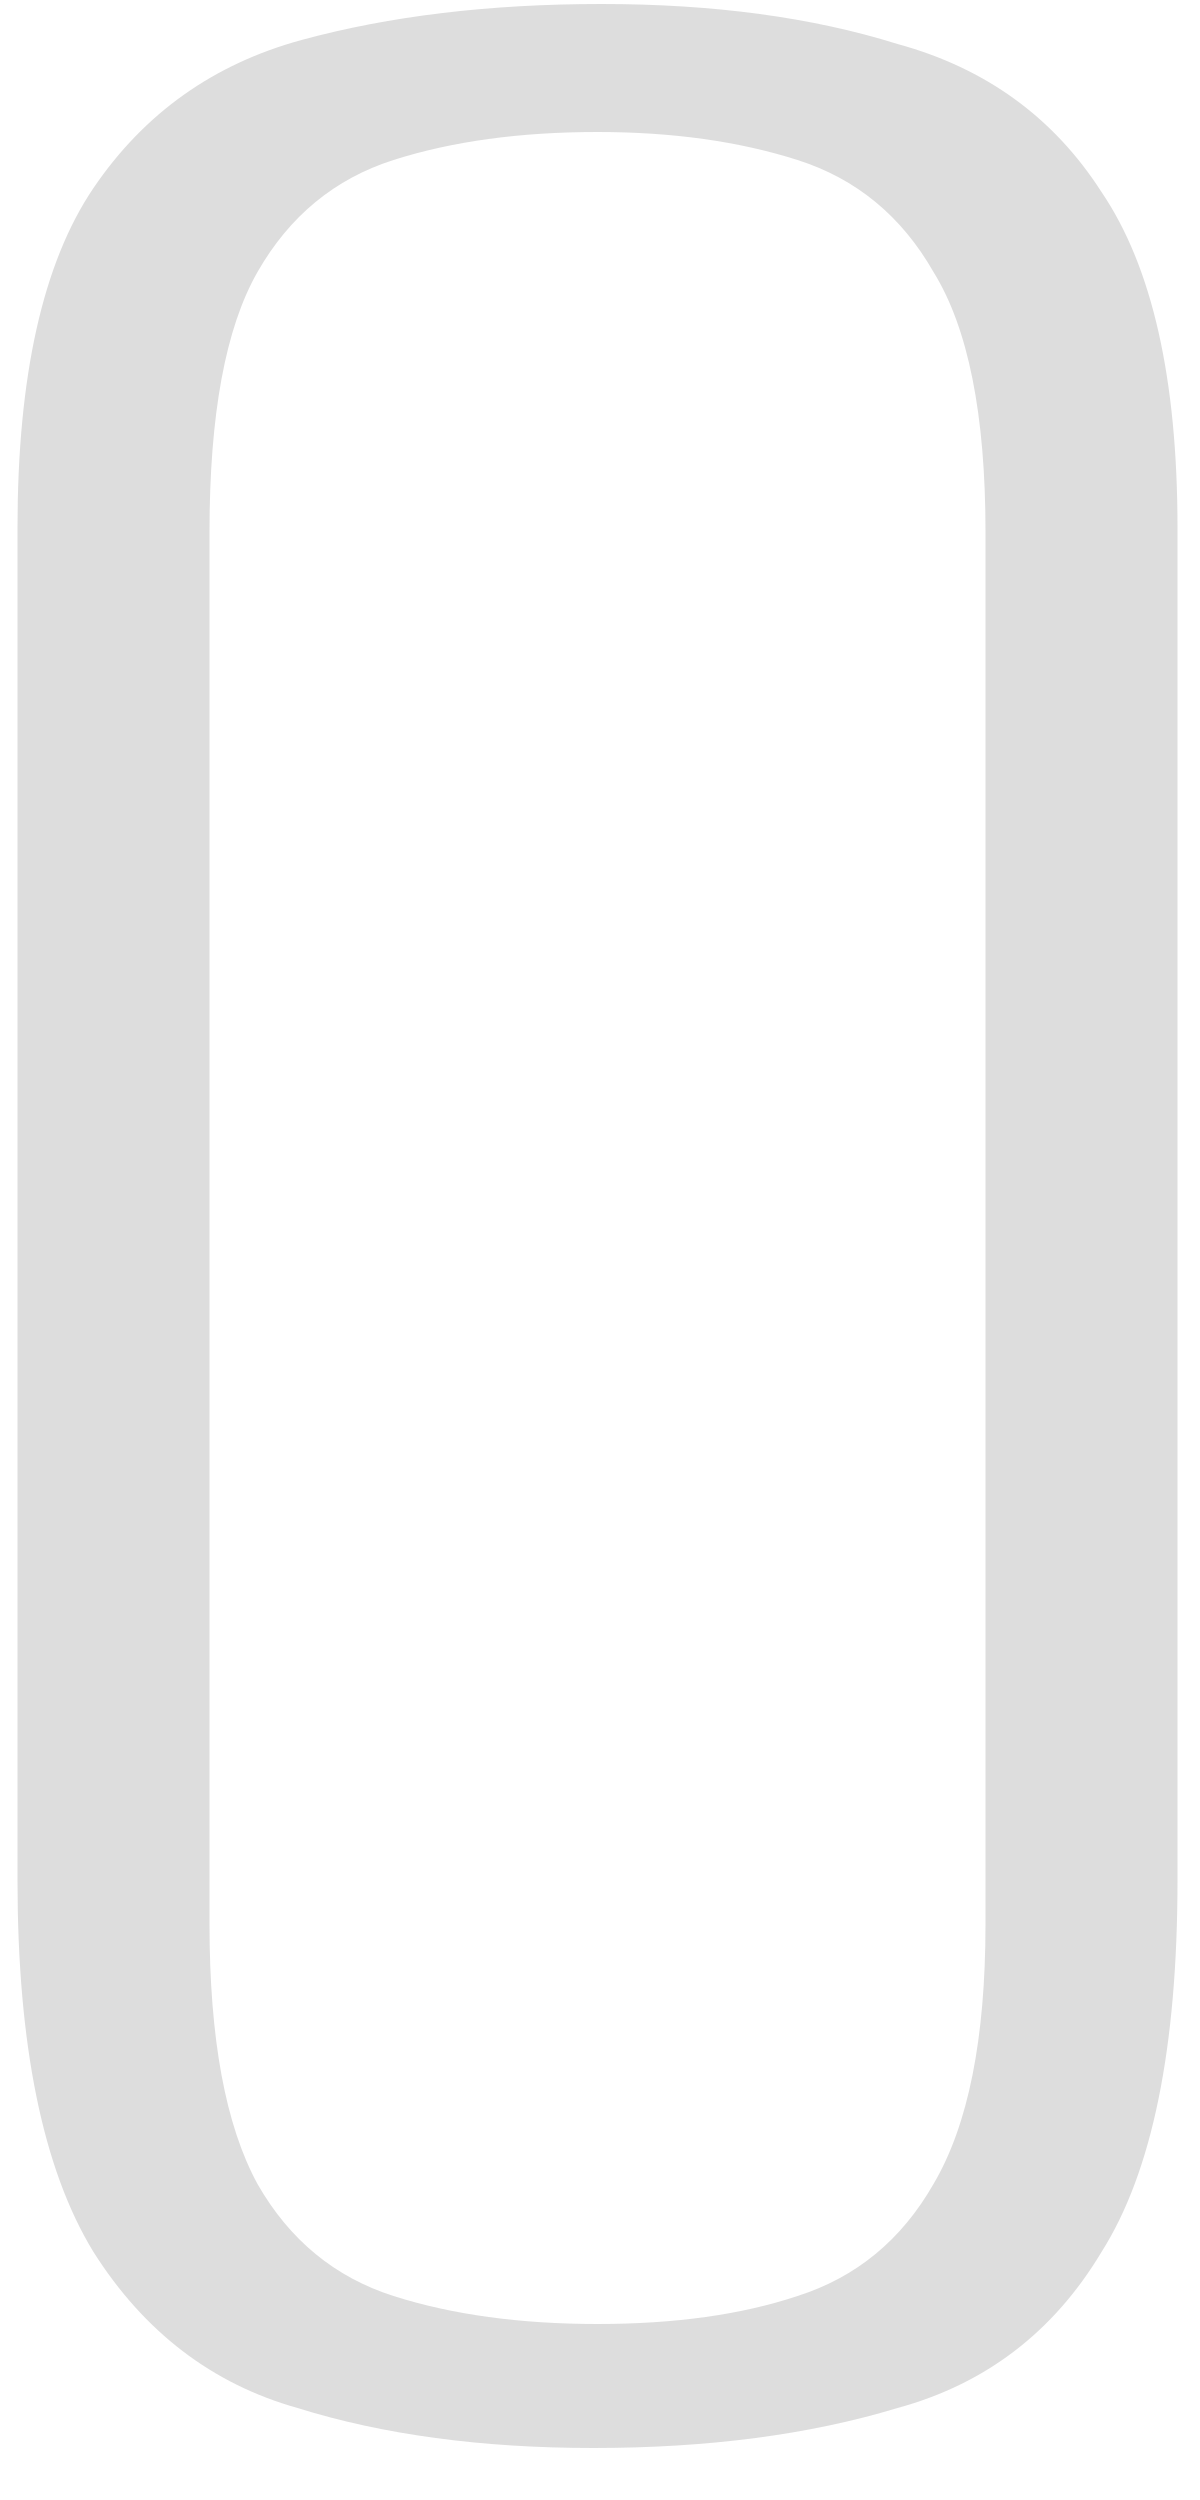
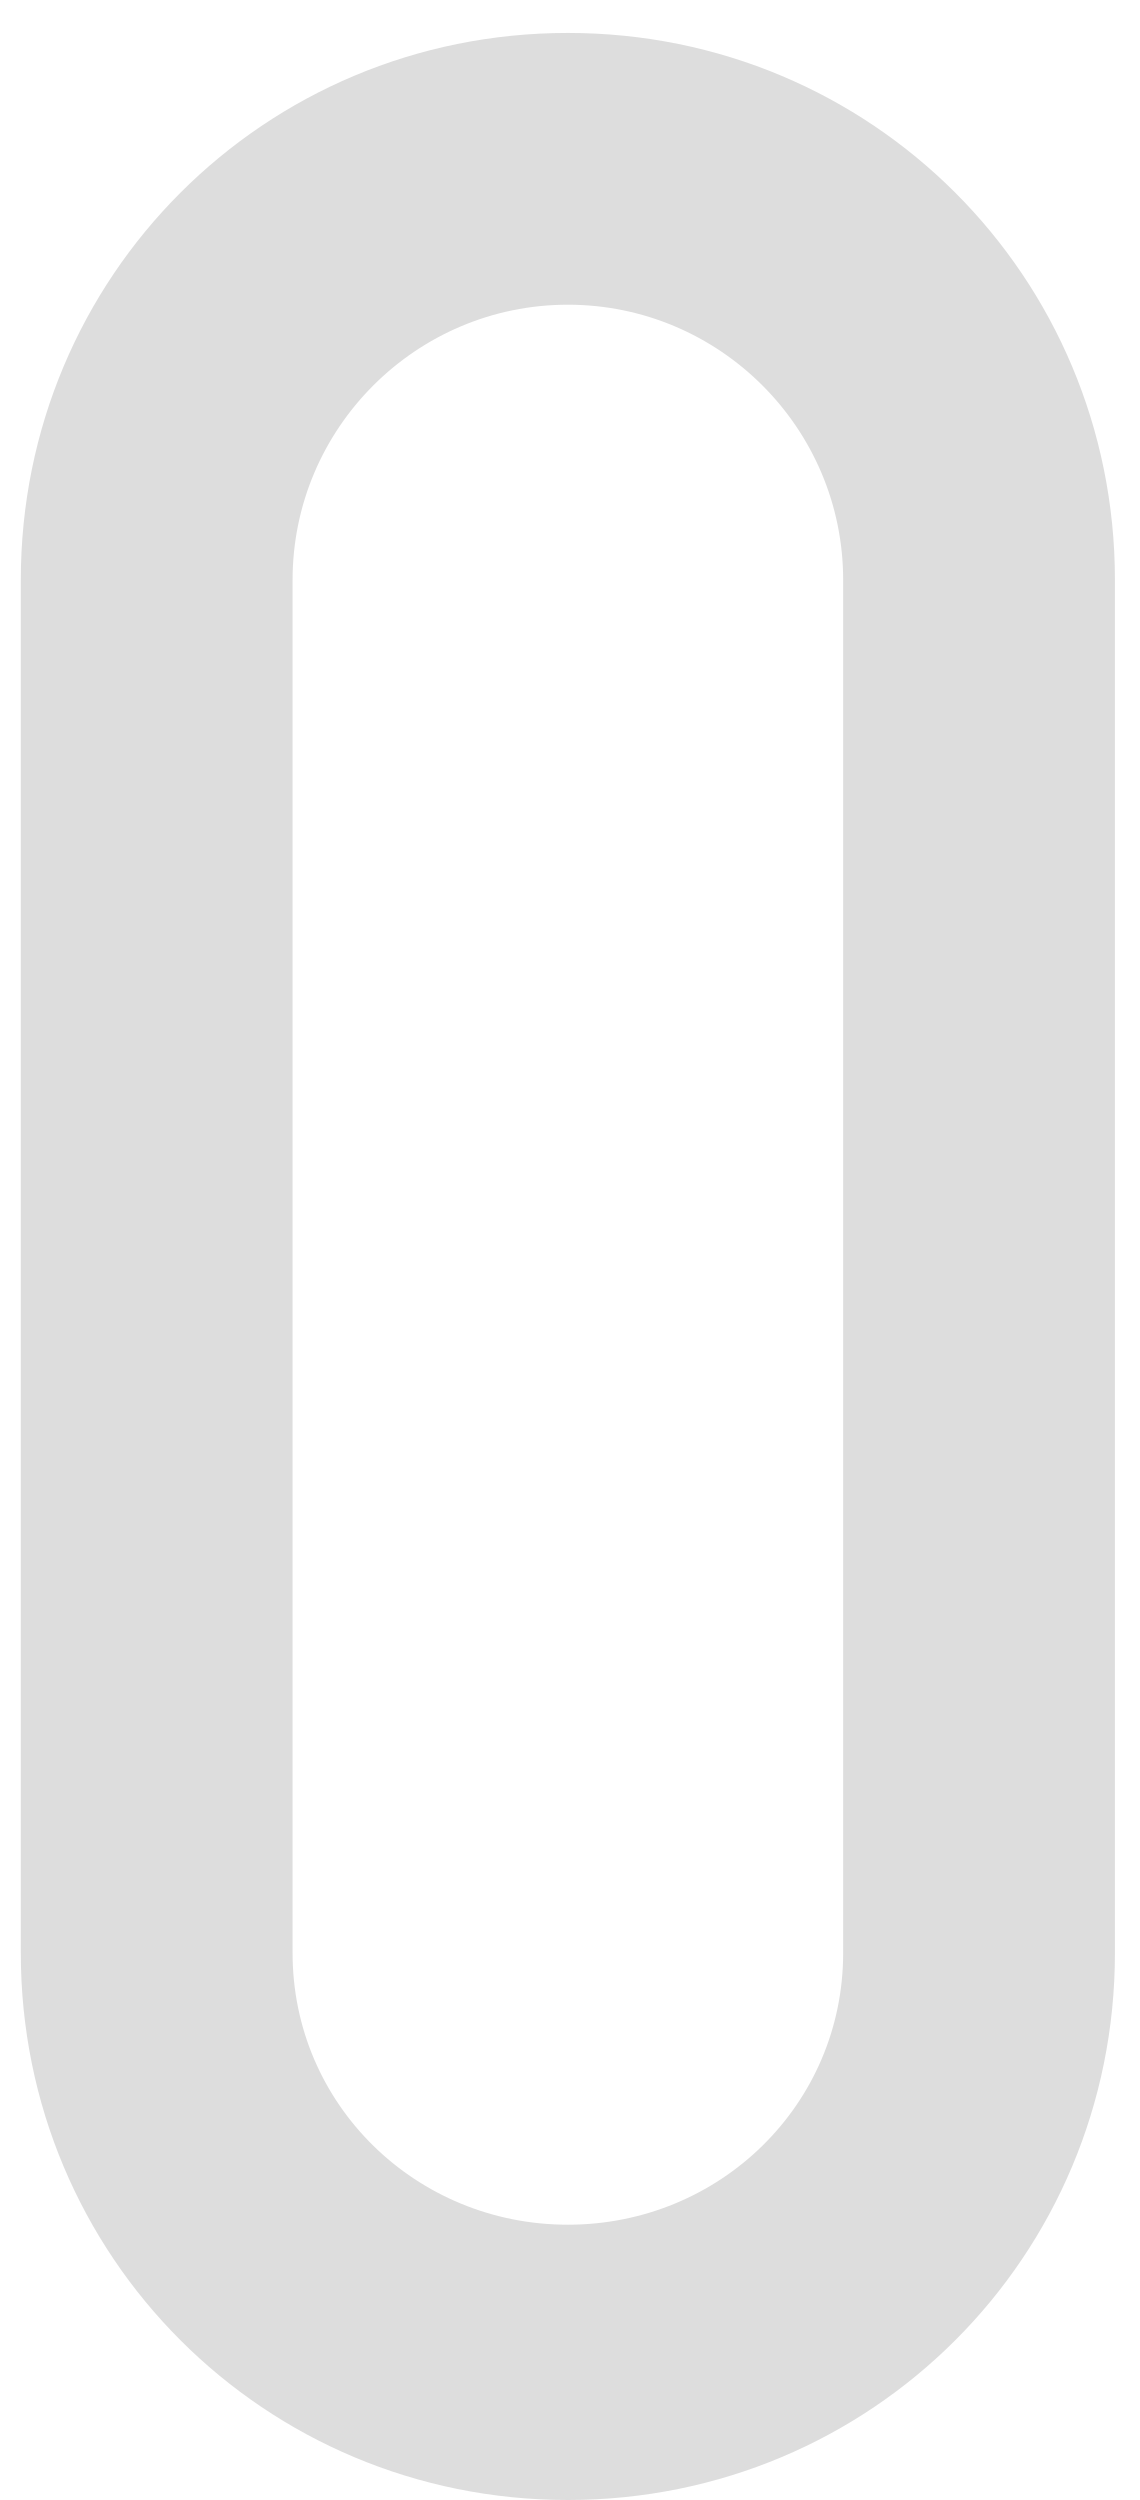
- <svg xmlns="http://www.w3.org/2000/svg" width="12" height="25" viewBox="0 0 12 25" fill="none">
-   <path d="M5.935 24.48C4.815 24.48 3.829 24.347 2.975 24.08C2.122 23.84 1.442 23.32 0.935 22.52C0.429 21.693 0.175 20.453 0.175 18.8V5.28C0.175 3.76 0.429 2.627 0.935 1.88C1.442 1.133 2.135 0.64 3.015 0.4C3.895 0.16 4.895 0.04 6.015 0.04C7.135 0.04 8.122 0.173 8.975 0.44C9.855 0.68 10.536 1.173 11.015 1.92C11.522 2.667 11.775 3.787 11.775 5.28V18.8C11.775 20.48 11.522 21.72 11.015 22.52C10.536 23.32 9.855 23.84 8.975 24.08C8.095 24.347 7.082 24.48 5.935 24.48ZM5.975 23.24C6.749 23.24 7.415 23.147 7.975 22.96C8.562 22.773 9.015 22.4 9.335 21.84C9.682 21.253 9.855 20.387 9.855 19.24V5.32C9.855 4.147 9.682 3.28 9.335 2.72C9.015 2.16 8.562 1.787 7.975 1.6C7.389 1.413 6.722 1.32 5.975 1.32C5.202 1.32 4.522 1.413 3.935 1.6C3.349 1.787 2.895 2.16 2.575 2.72C2.255 3.28 2.095 4.147 2.095 5.32V19.24C2.095 20.387 2.255 21.253 2.575 21.84C2.895 22.4 3.349 22.773 3.935 22.96C4.522 23.147 5.202 23.24 5.975 23.24Z" fill="#DDDDDD" />
+ <svg xmlns="http://www.w3.org/2000/svg" width="31" height="68" viewBox="0 0 31 68" fill="none">
+   <path d="M15.446 0.896C23.702 0.896 30.326 7.52 30.326 15.776V53.12C30.326 61.376 23.702 68 15.446 68C7.19 68 0.566 61.376 0.566 53.12V15.776C0.566 7.52 7.19 0.896 15.446 0.896ZM22.934 53.12V15.776C22.934 11.648 19.574 8.288 15.446 8.288C11.318 8.288 7.958 11.648 7.958 15.776V53.12C7.958 57.248 11.318 60.512 15.446 60.512C19.574 60.512 22.934 57.248 22.934 53.12Z" fill="#DDDDDD" />
</svg>
